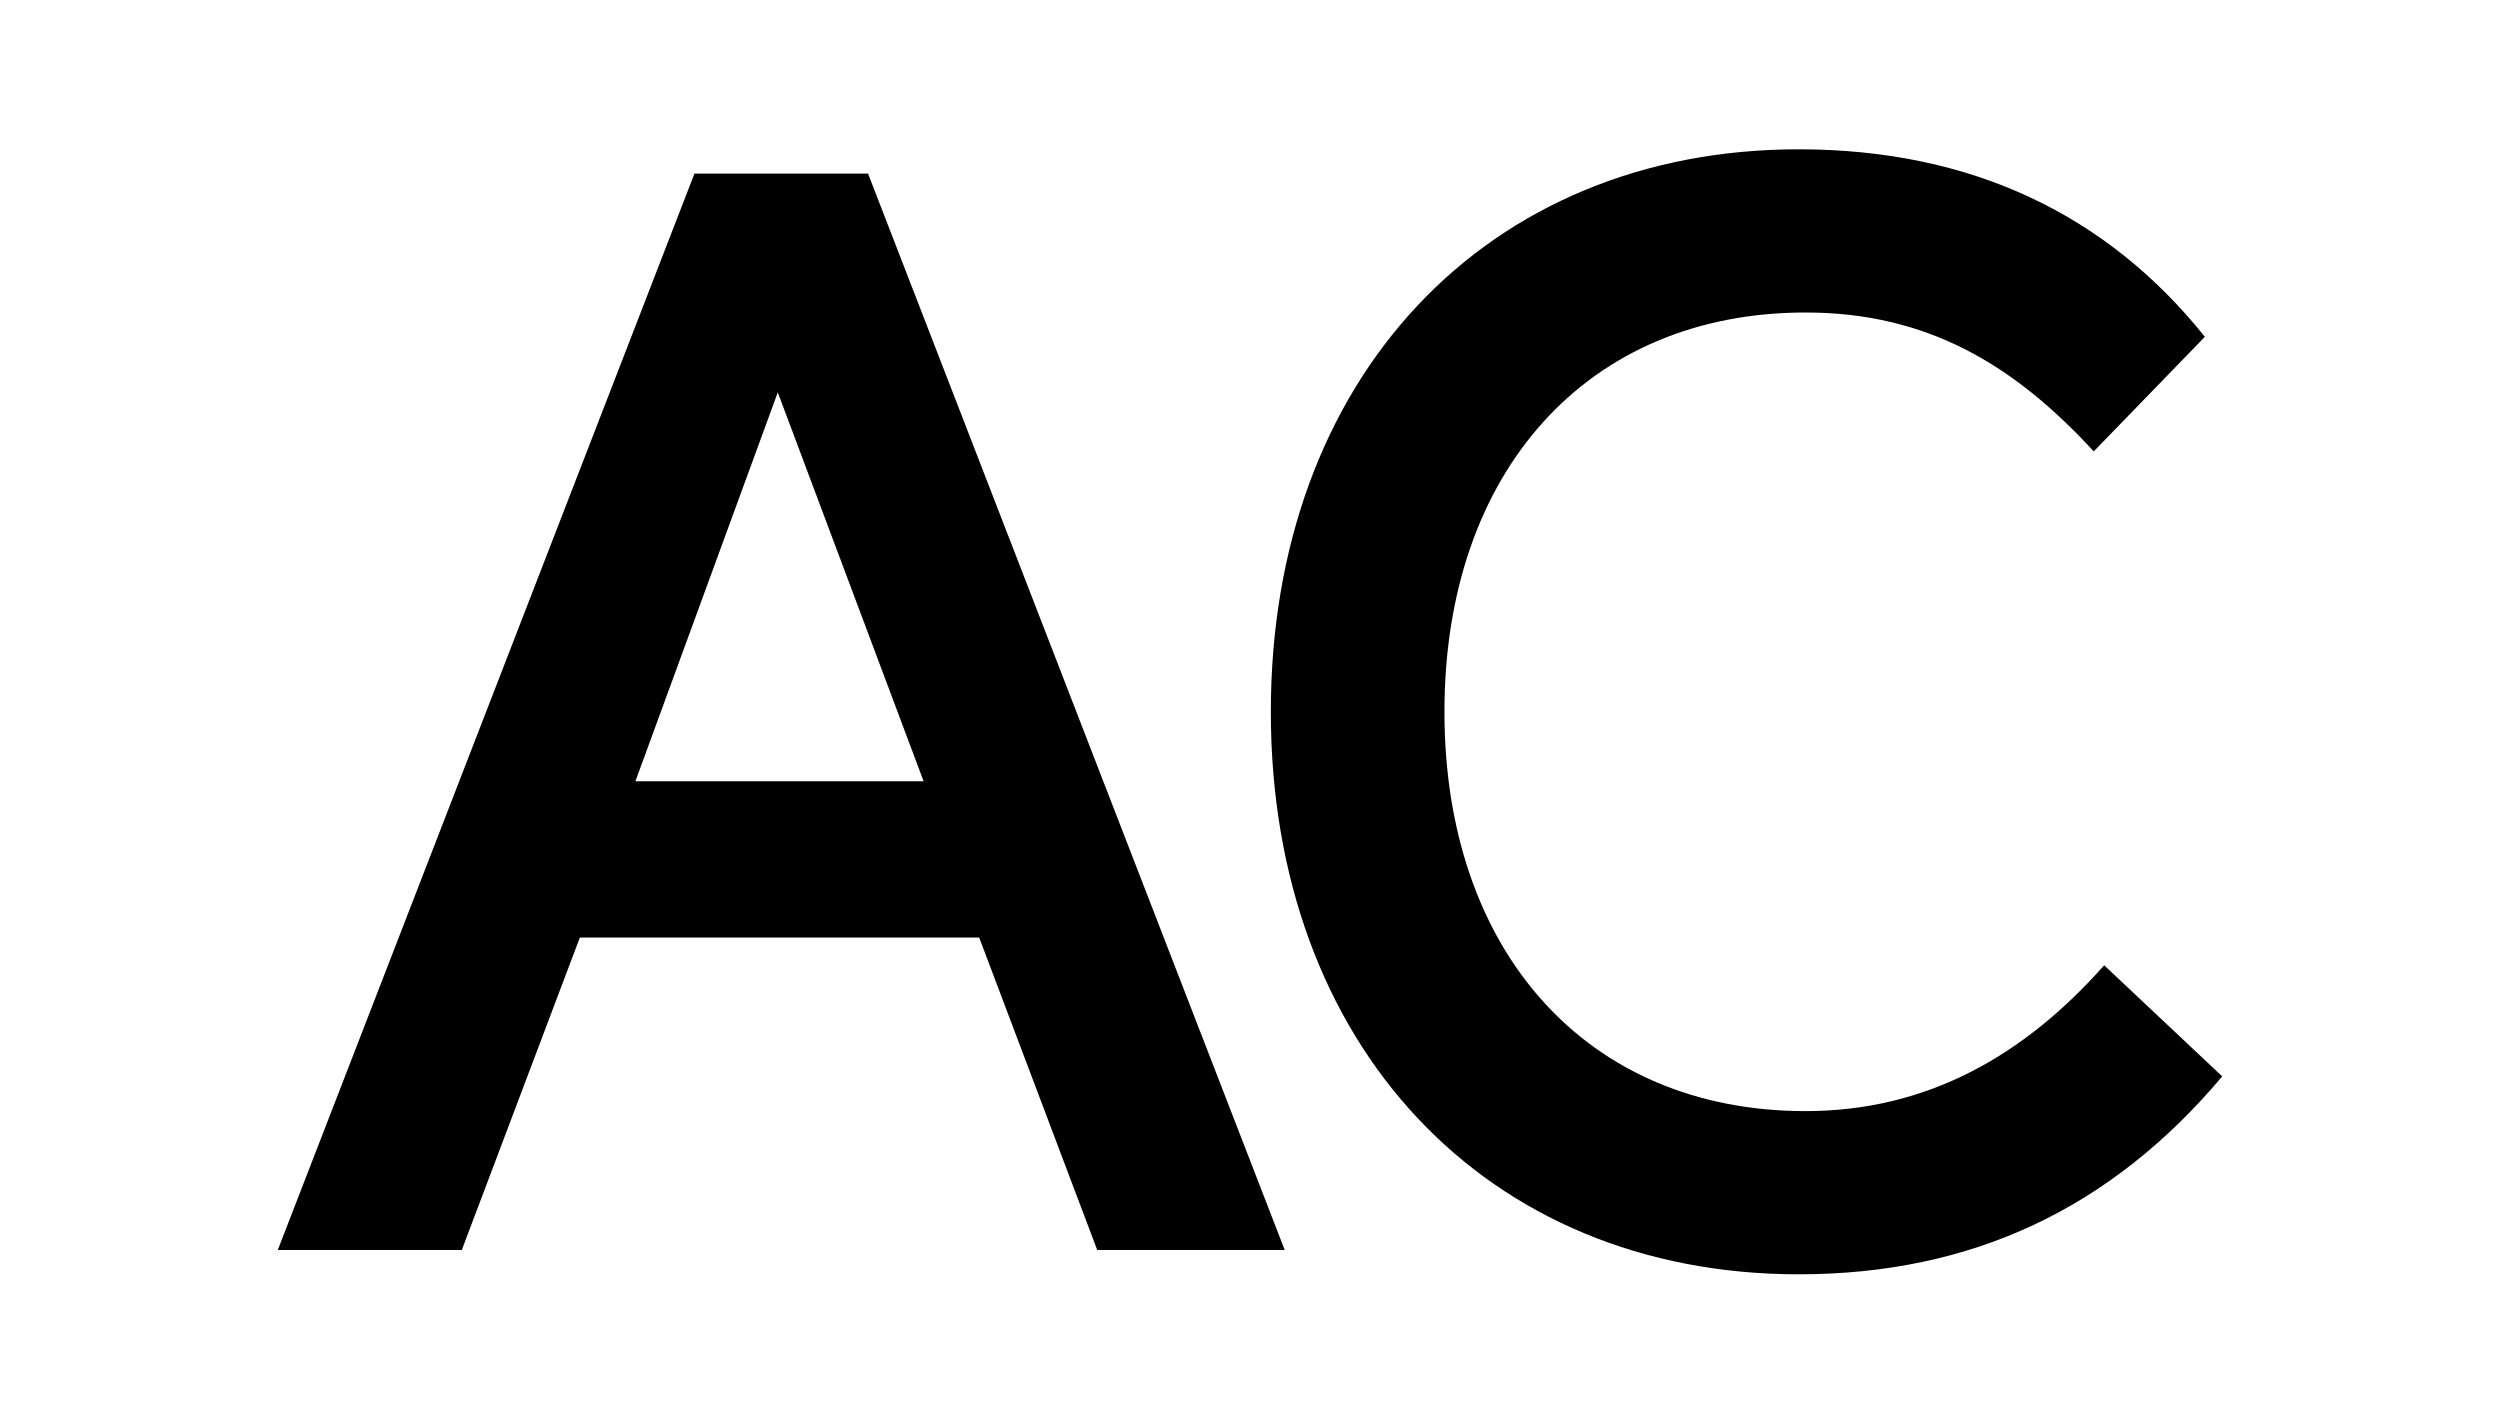
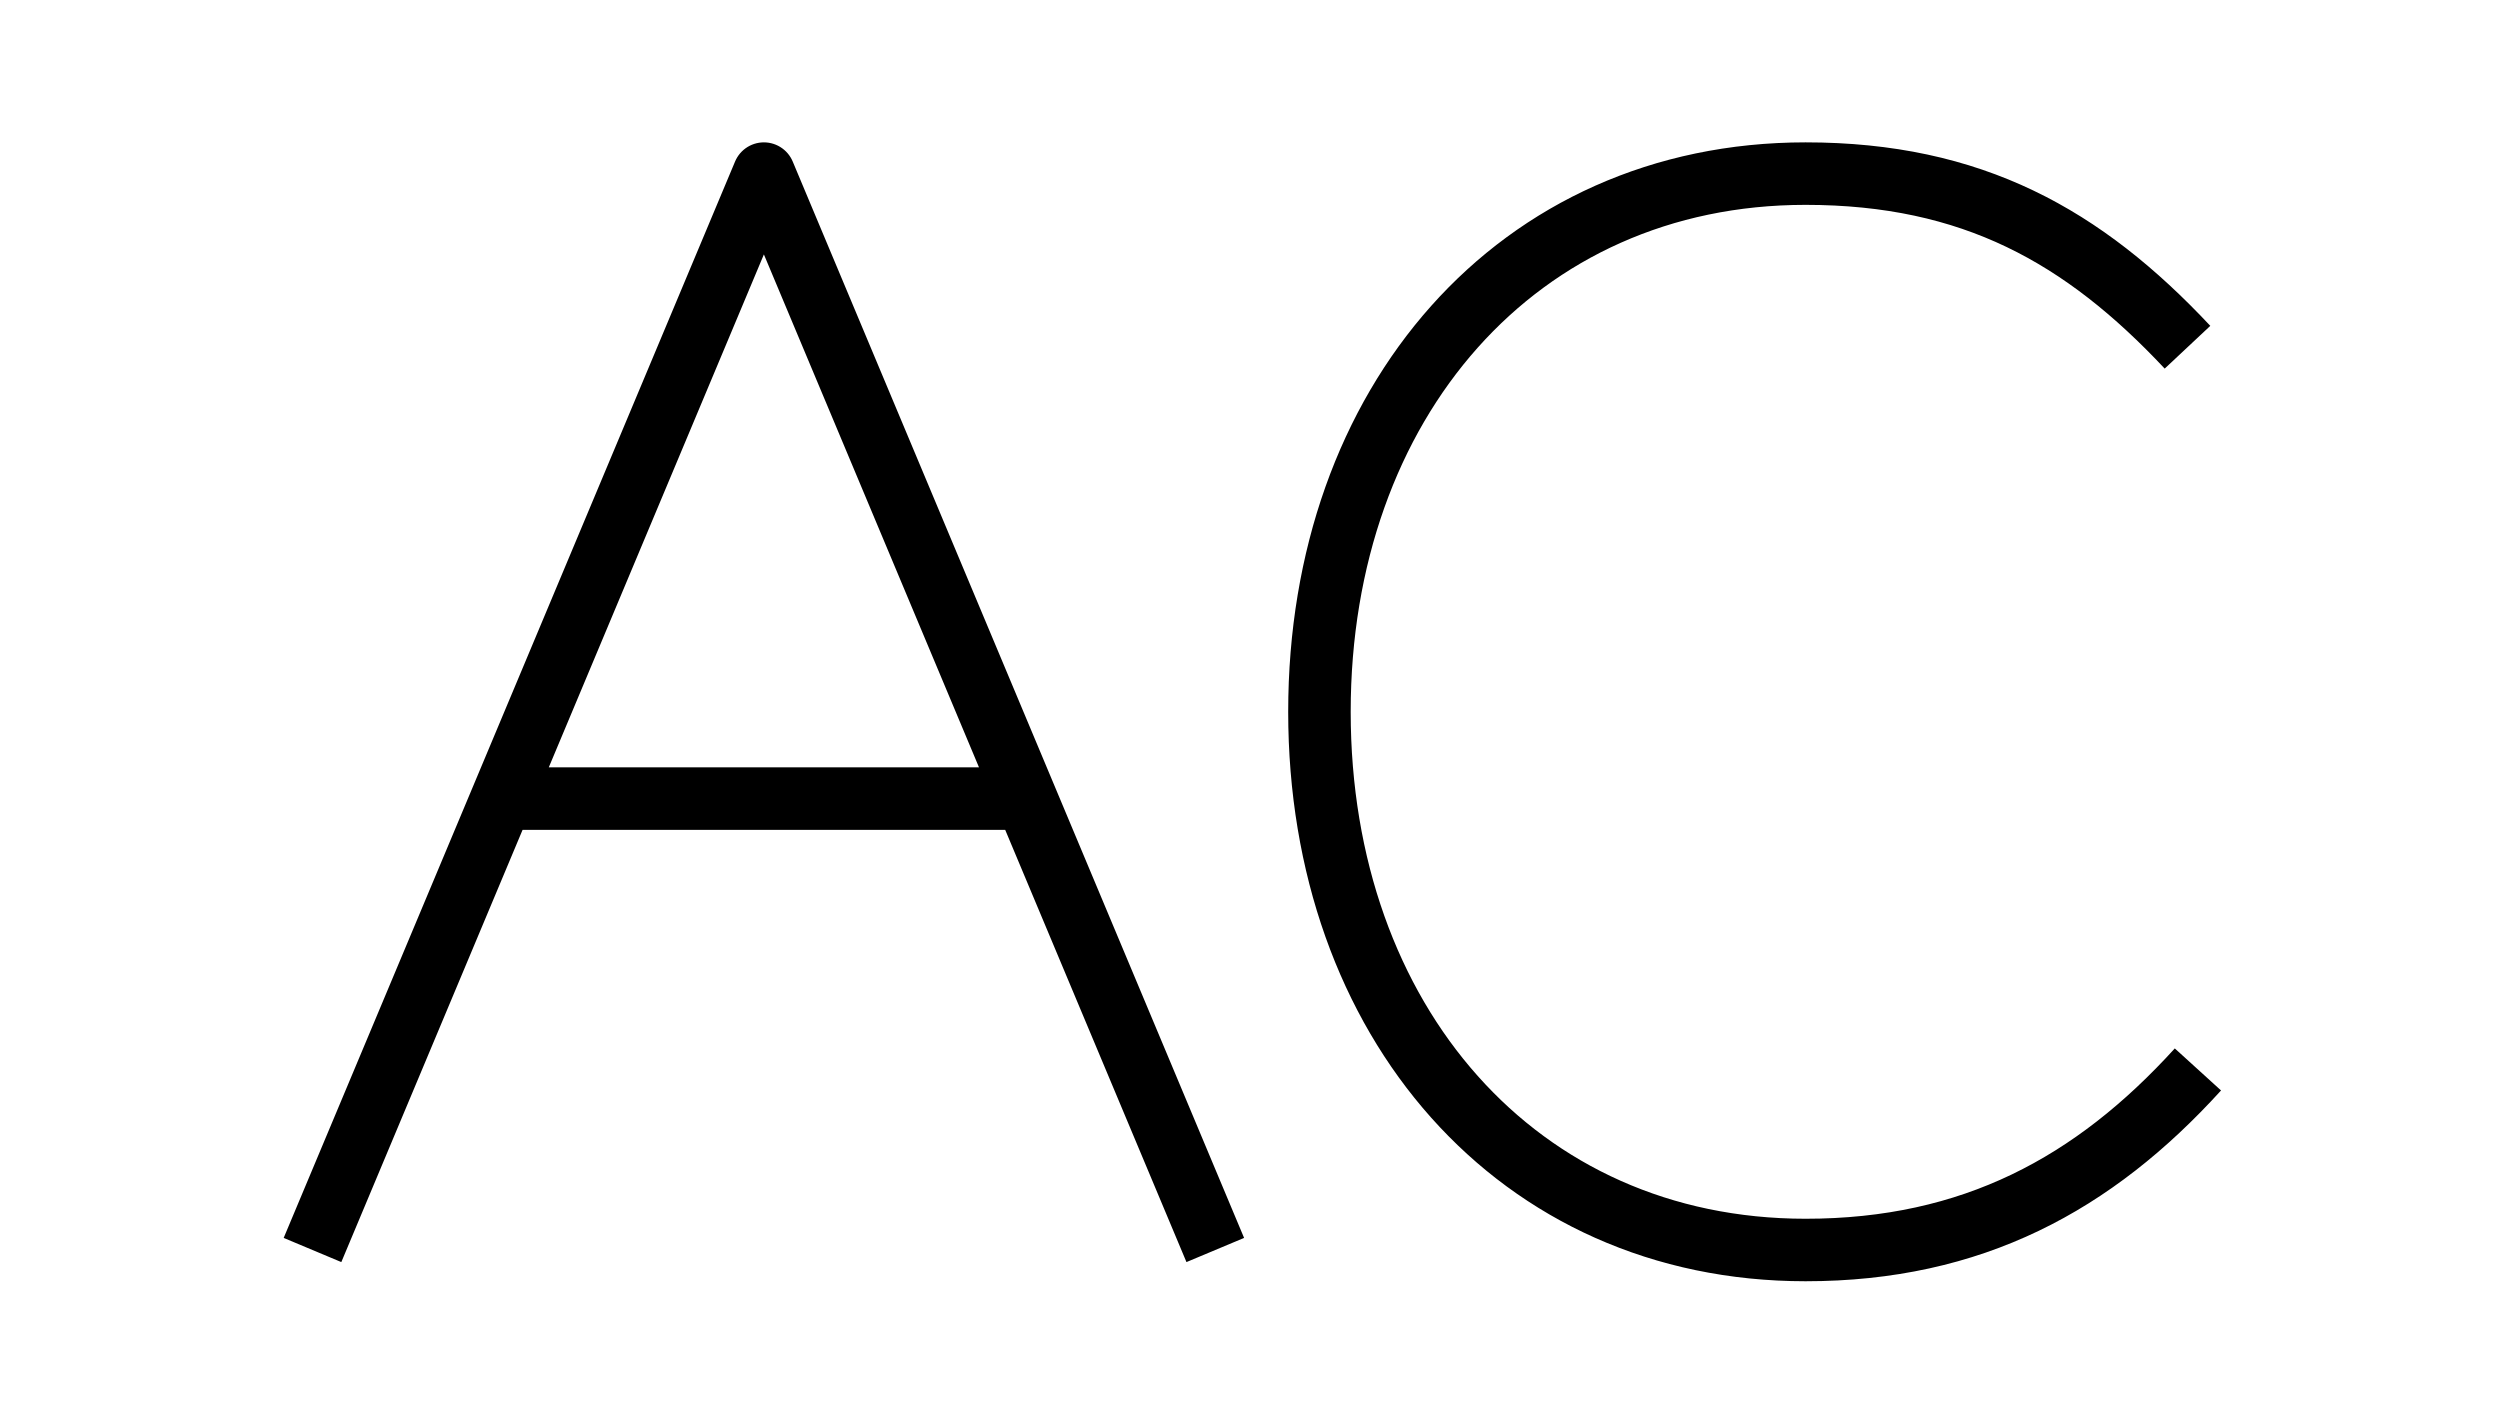
- <svg xmlns="http://www.w3.org/2000/svg" viewBox="-8 -4 72 41" fill="#000000">
-   <path d="M0 32 12 1H17L29 32H23.6L20.2 23H8.7L5.3 32ZM10.3 18.5H18.6L14.4 7.3ZM55.5 5.7 52.3 9C50 6.5 47.5 5 44 5 37.7 5 33.6 9.6 33.6 16.5S37.7 28 44 28C47.5 28 50.3 26.4 52.6 23.8L56 27C52.8 30.8 48.8 32.7 43.8 32.7 34.8 32.7 28.6 26.1 28.6 16.5S34.8.3 43.8.3C48.8.3 52.7 2.2 55.5 5.7Z" />
+ <svg xmlns="http://www.w3.org/2000/svg" viewBox="-8 -4 72 41" color="#000000">
+   <path d="M1 32 14 1 27 32 M6.5 19H21.5 M55 6C52 2.8 48.8 1 44 1 35.7 1 30 7.6 30 16.5S35.7 32 44 32C48.8 32 52.3 30.1 55.3 26.8" fill="none" stroke="currentColor" stroke-width="1.8" stroke-linejoin="round" />
</svg>
